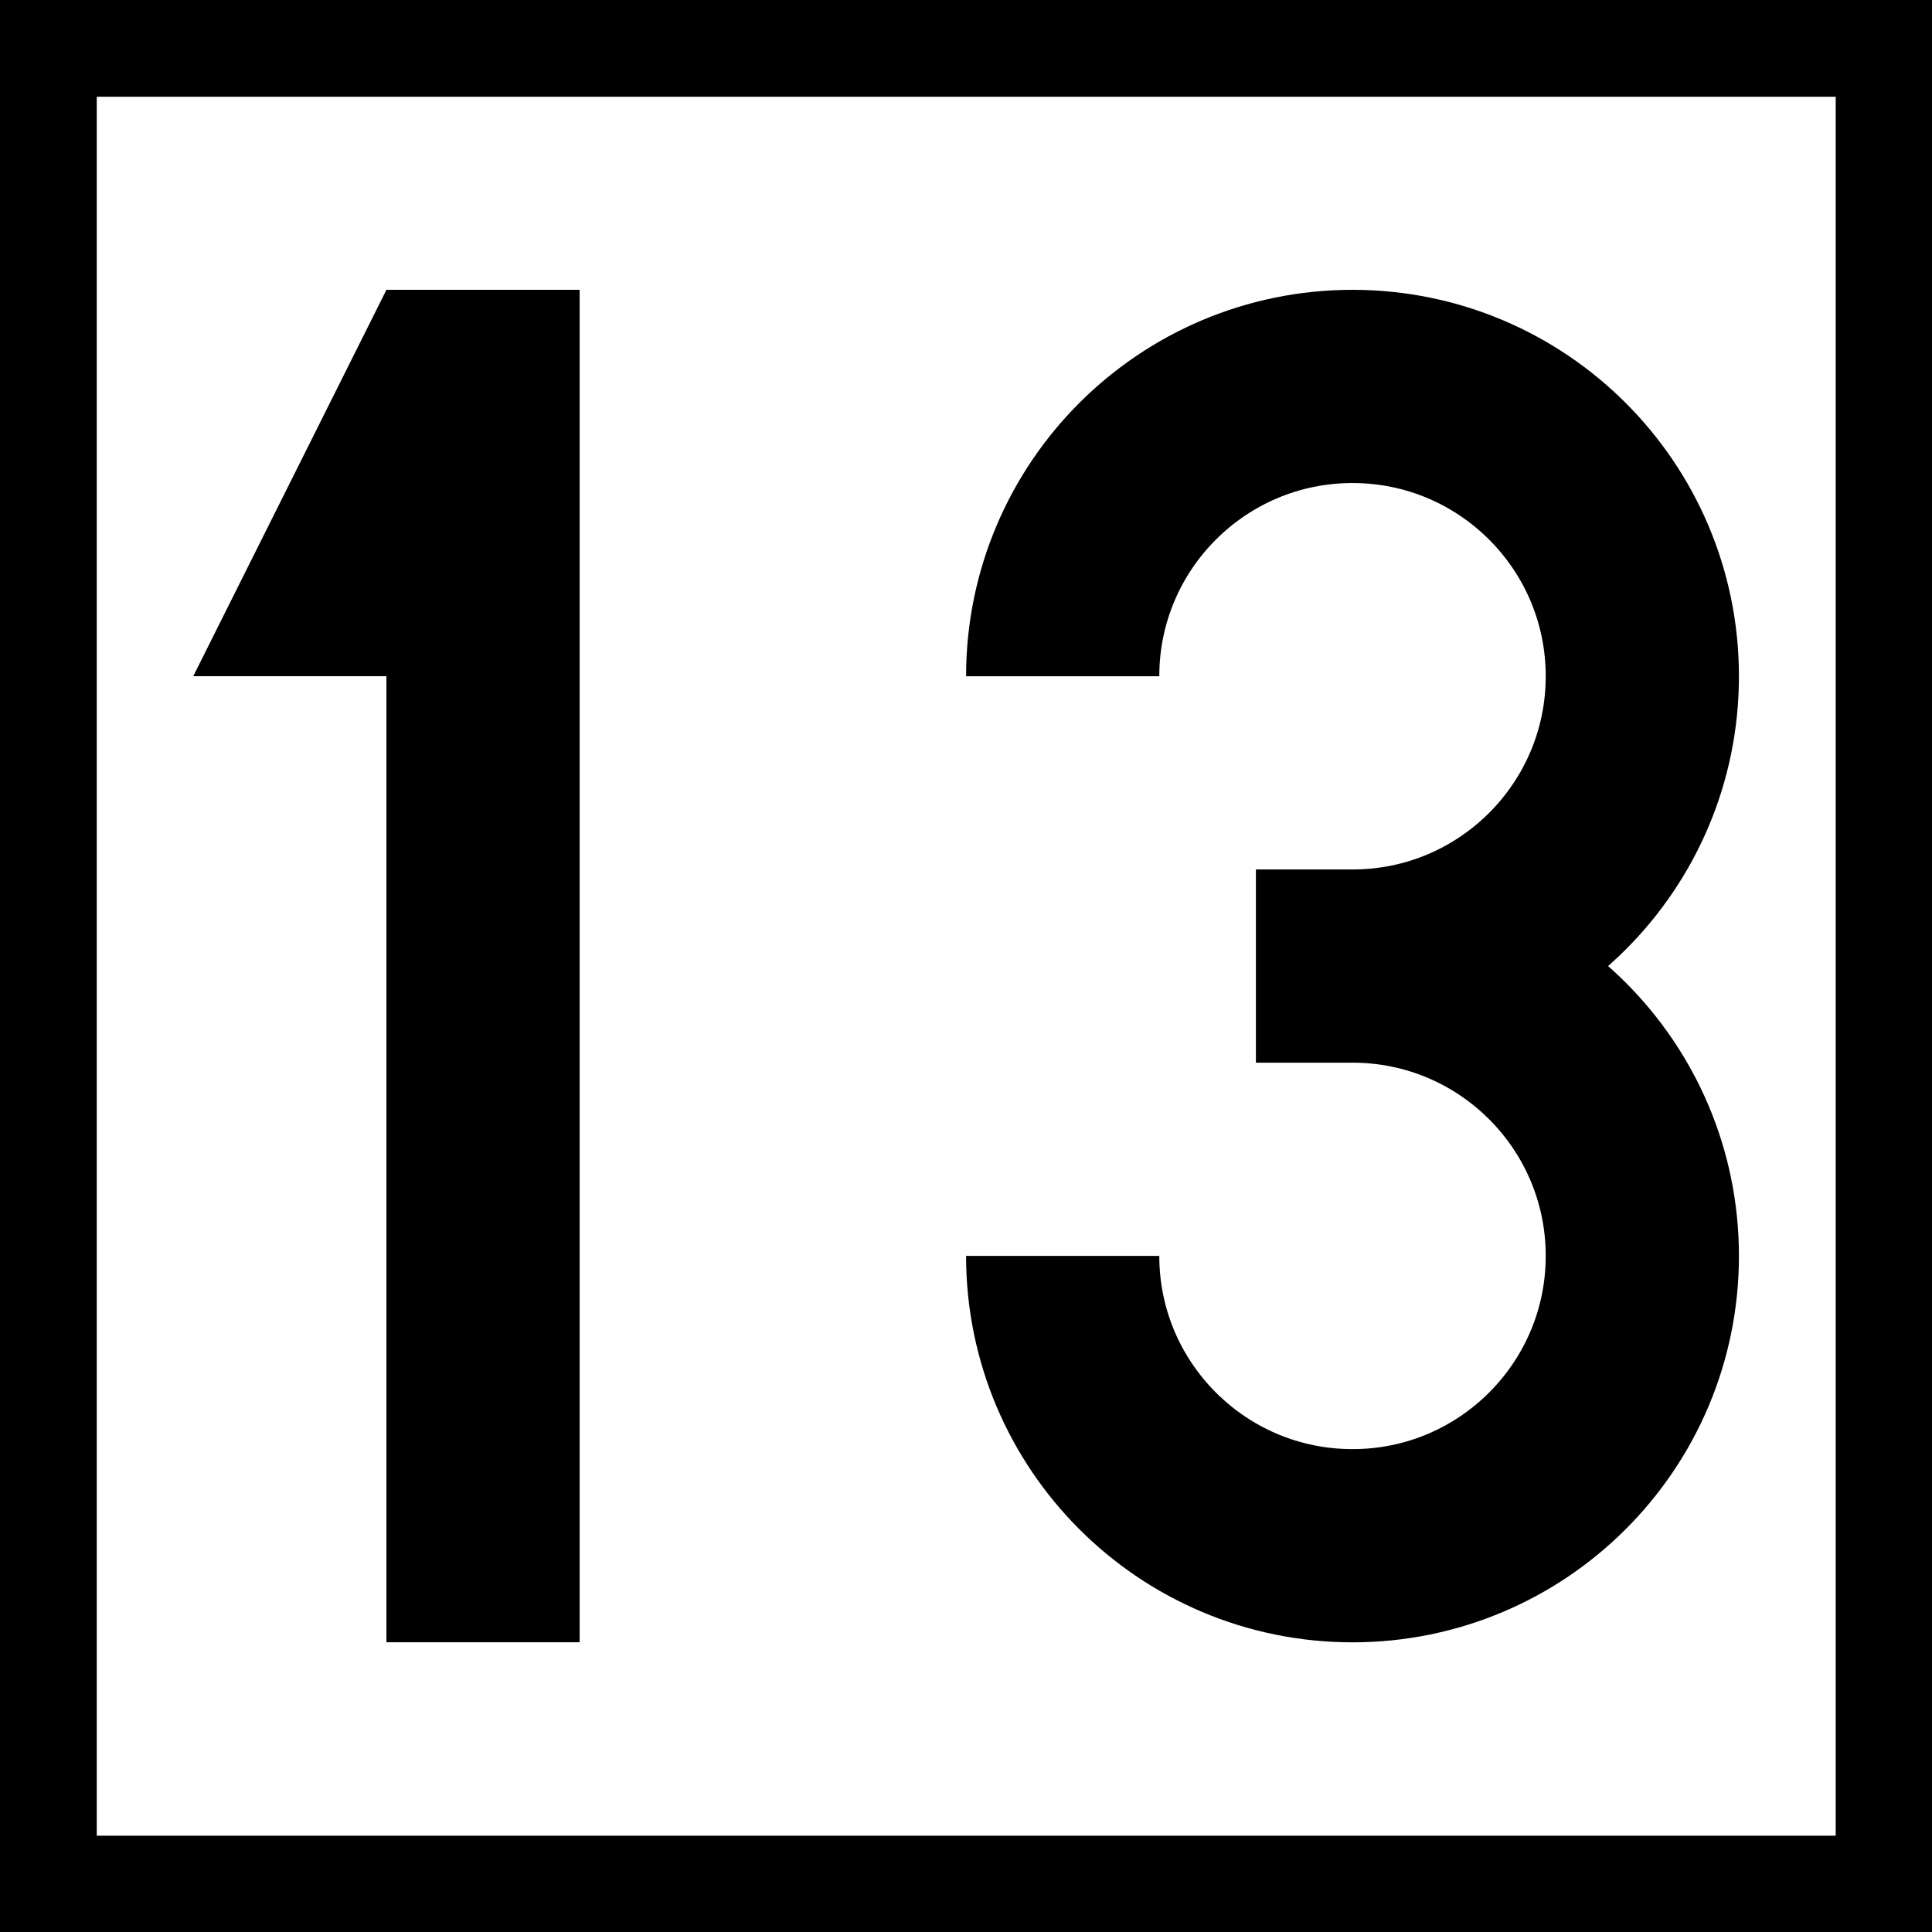
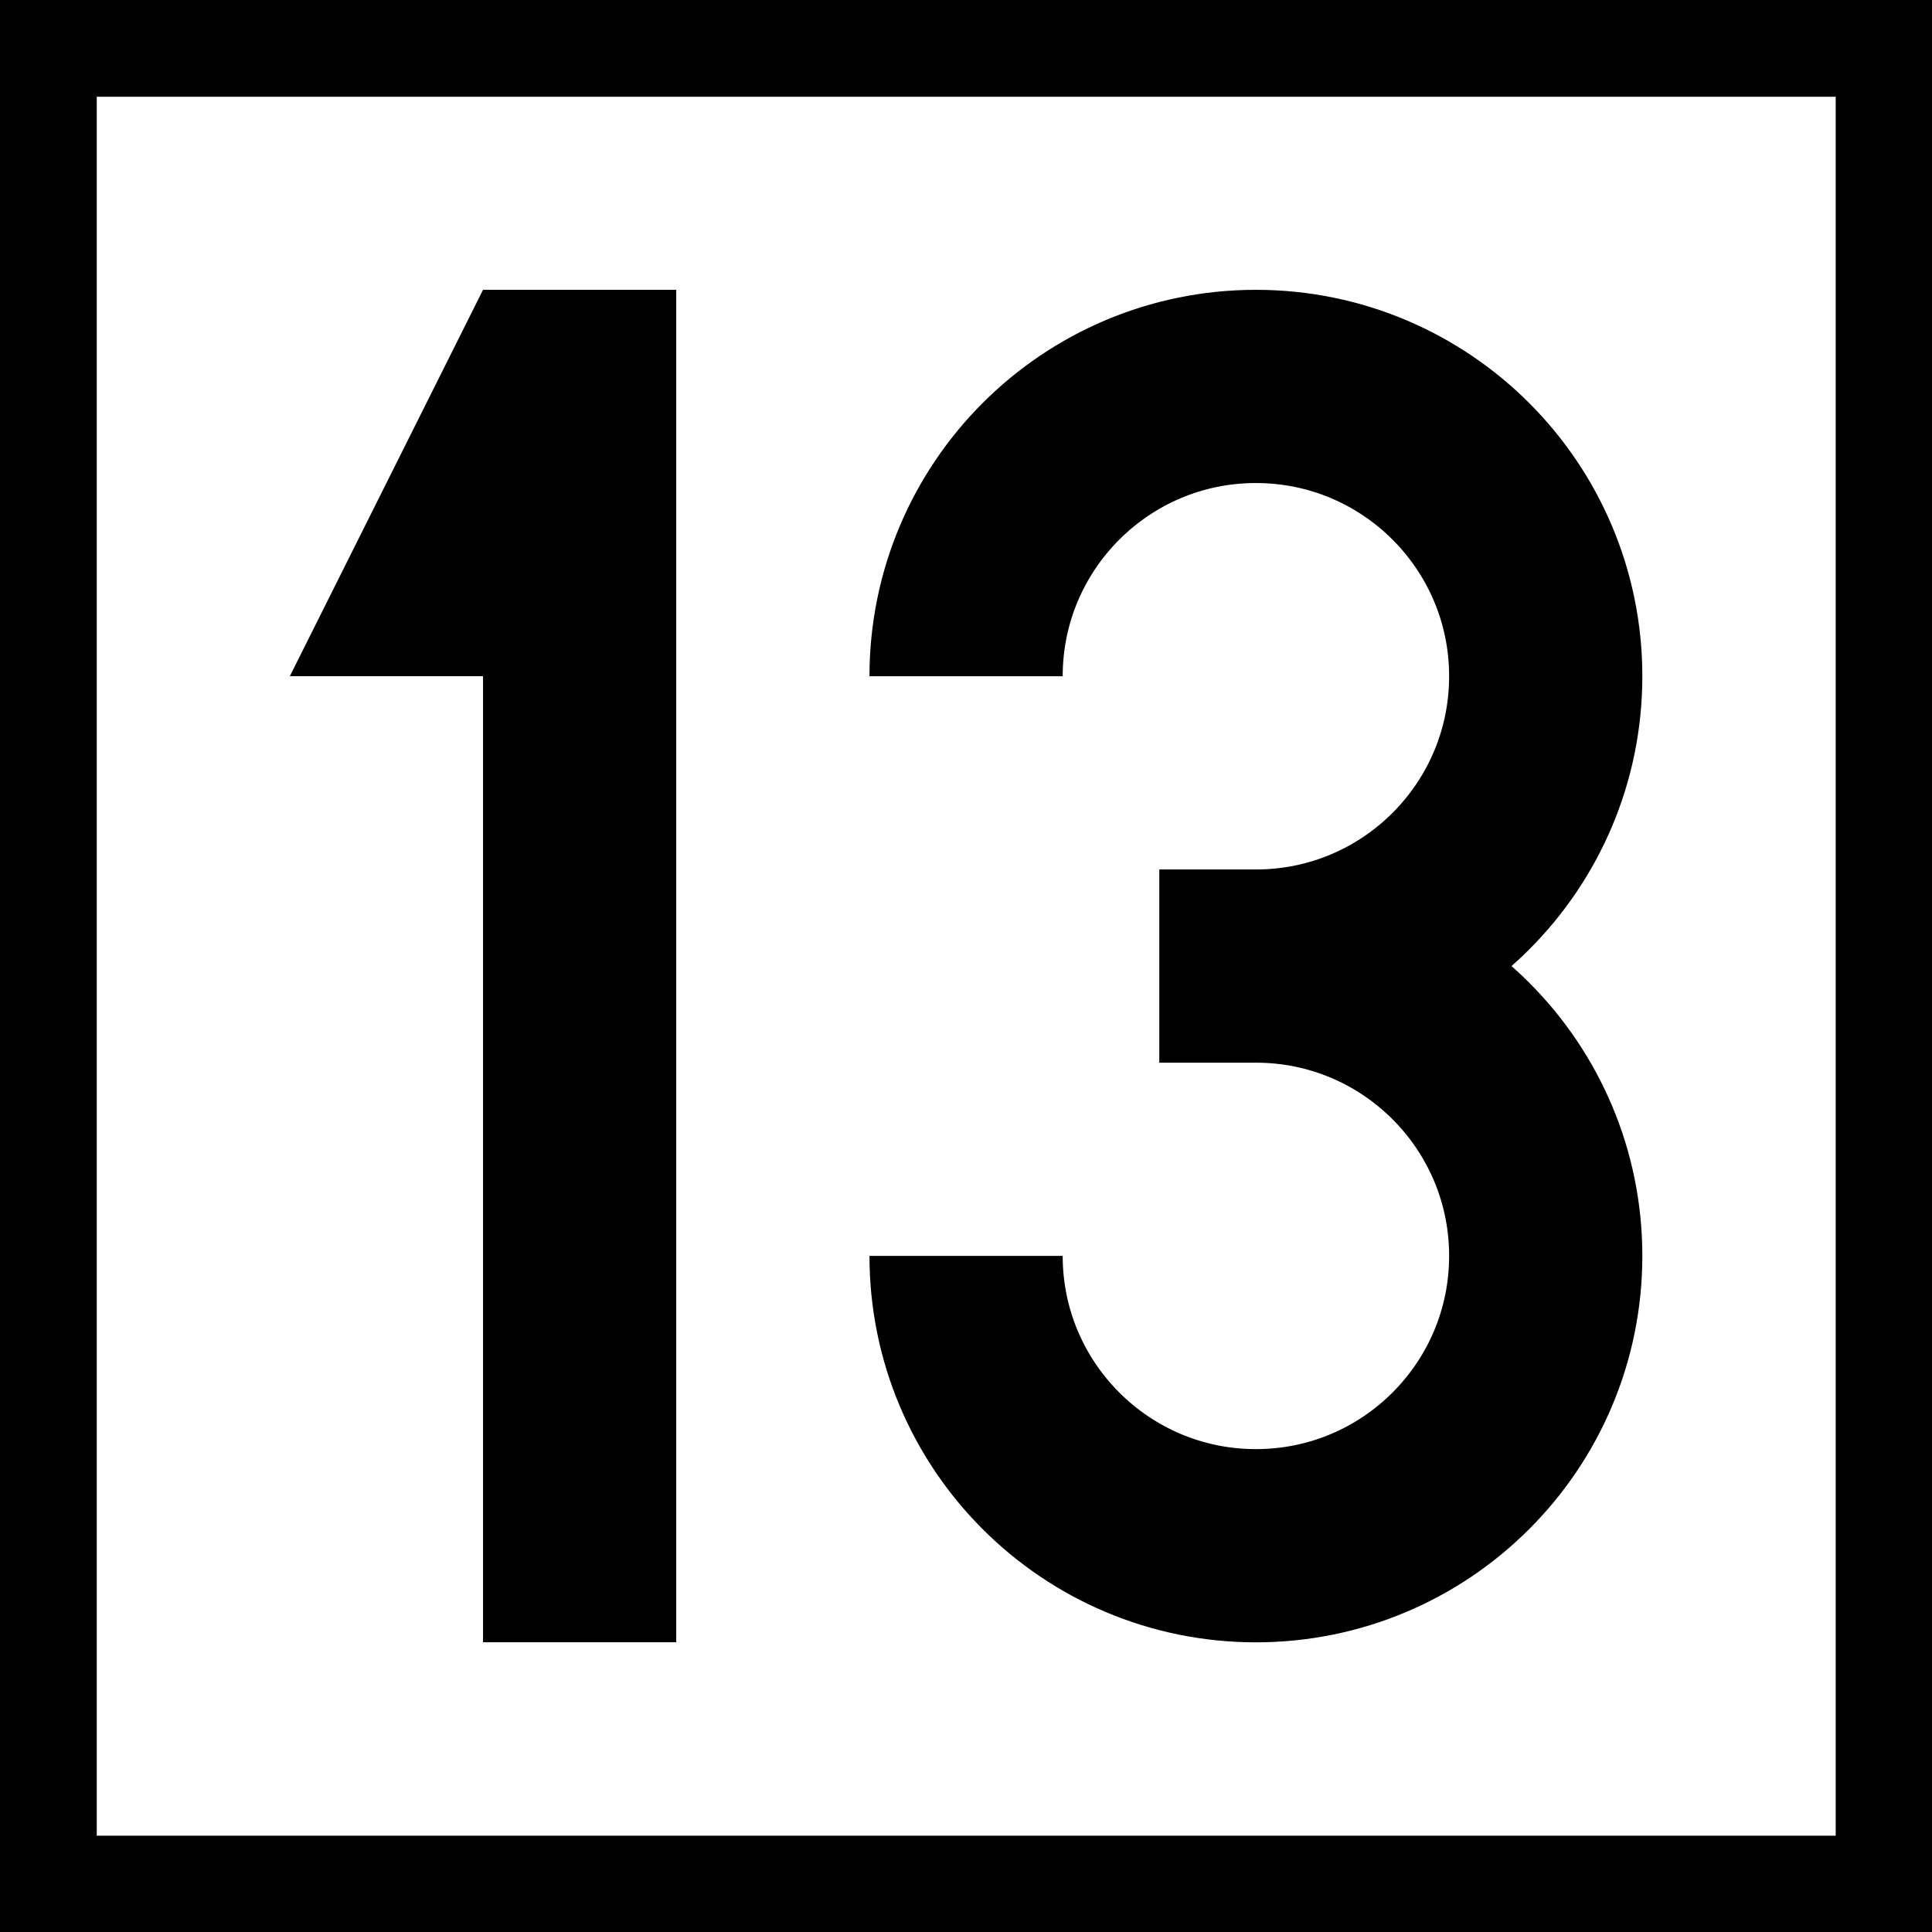
<svg xmlns="http://www.w3.org/2000/svg" width="16" height="16" viewBox="0 0 4.233 4.233" version="1.1" id="svg1">
  <defs id="defs1" />
  <g id="layer1">
    <rect style="fill:#000000;stroke:none;stroke-width:10.583;stroke-miterlimit:5" id="rect2" width="4.233" height="4.233" x="0" y="0" />
    <rect style="fill:#ffffff;stroke:none;stroke-width:10.583;stroke-miterlimit:5" id="rect6" width="3.81" height="3.81" x="0.212" y="0.212" />
    <g id="layer2" transform="matrix(0.00846667,0,0,0.00846667,-1.693334,0.1269999)">
      <g id="layer2-73" transform="matrix(0.9999256,0,0,0.9999256,0.02232287,0.00446468)">
-         <g id="layer2-7" transform="translate(-150)">
+         <g id="layer2-7" transform="translate(-125)">
          <path style="fill:#000000;fill-opacity:1;stroke:none;stroke-width:0.265px;stroke-linecap:butt;stroke-linejoin:miter;stroke-opacity:1" d="M 450,60 400,160 h 50 v 250 h 50 V 60 Z" id="path3" />
        </g>
-         <g id="layer2-74" transform="matrix(1.000074,0,0,1.000074,99.98502,-0.00454523)">
+         <g id="layer2-74" transform="matrix(1.000074,0,0,1.000074,74.98503,-0.0045514)">
          <path id="path10" style="fill:none;stroke:#000000;stroke-width:50" d="m 375,160 c 0,-41.421 33.579,-75 75,-75 41.421,0 75,33.579 75,75 0,41.421 -33.579,75 -75,75 h -25 25 C 491.421,235 525,268.579 525,310 c 0,41.421 -33.579,75 -75,75 -41.421,0 -75,-33.579 -75,-75" />
        </g>
      </g>
    </g>
  </g>
</svg>
